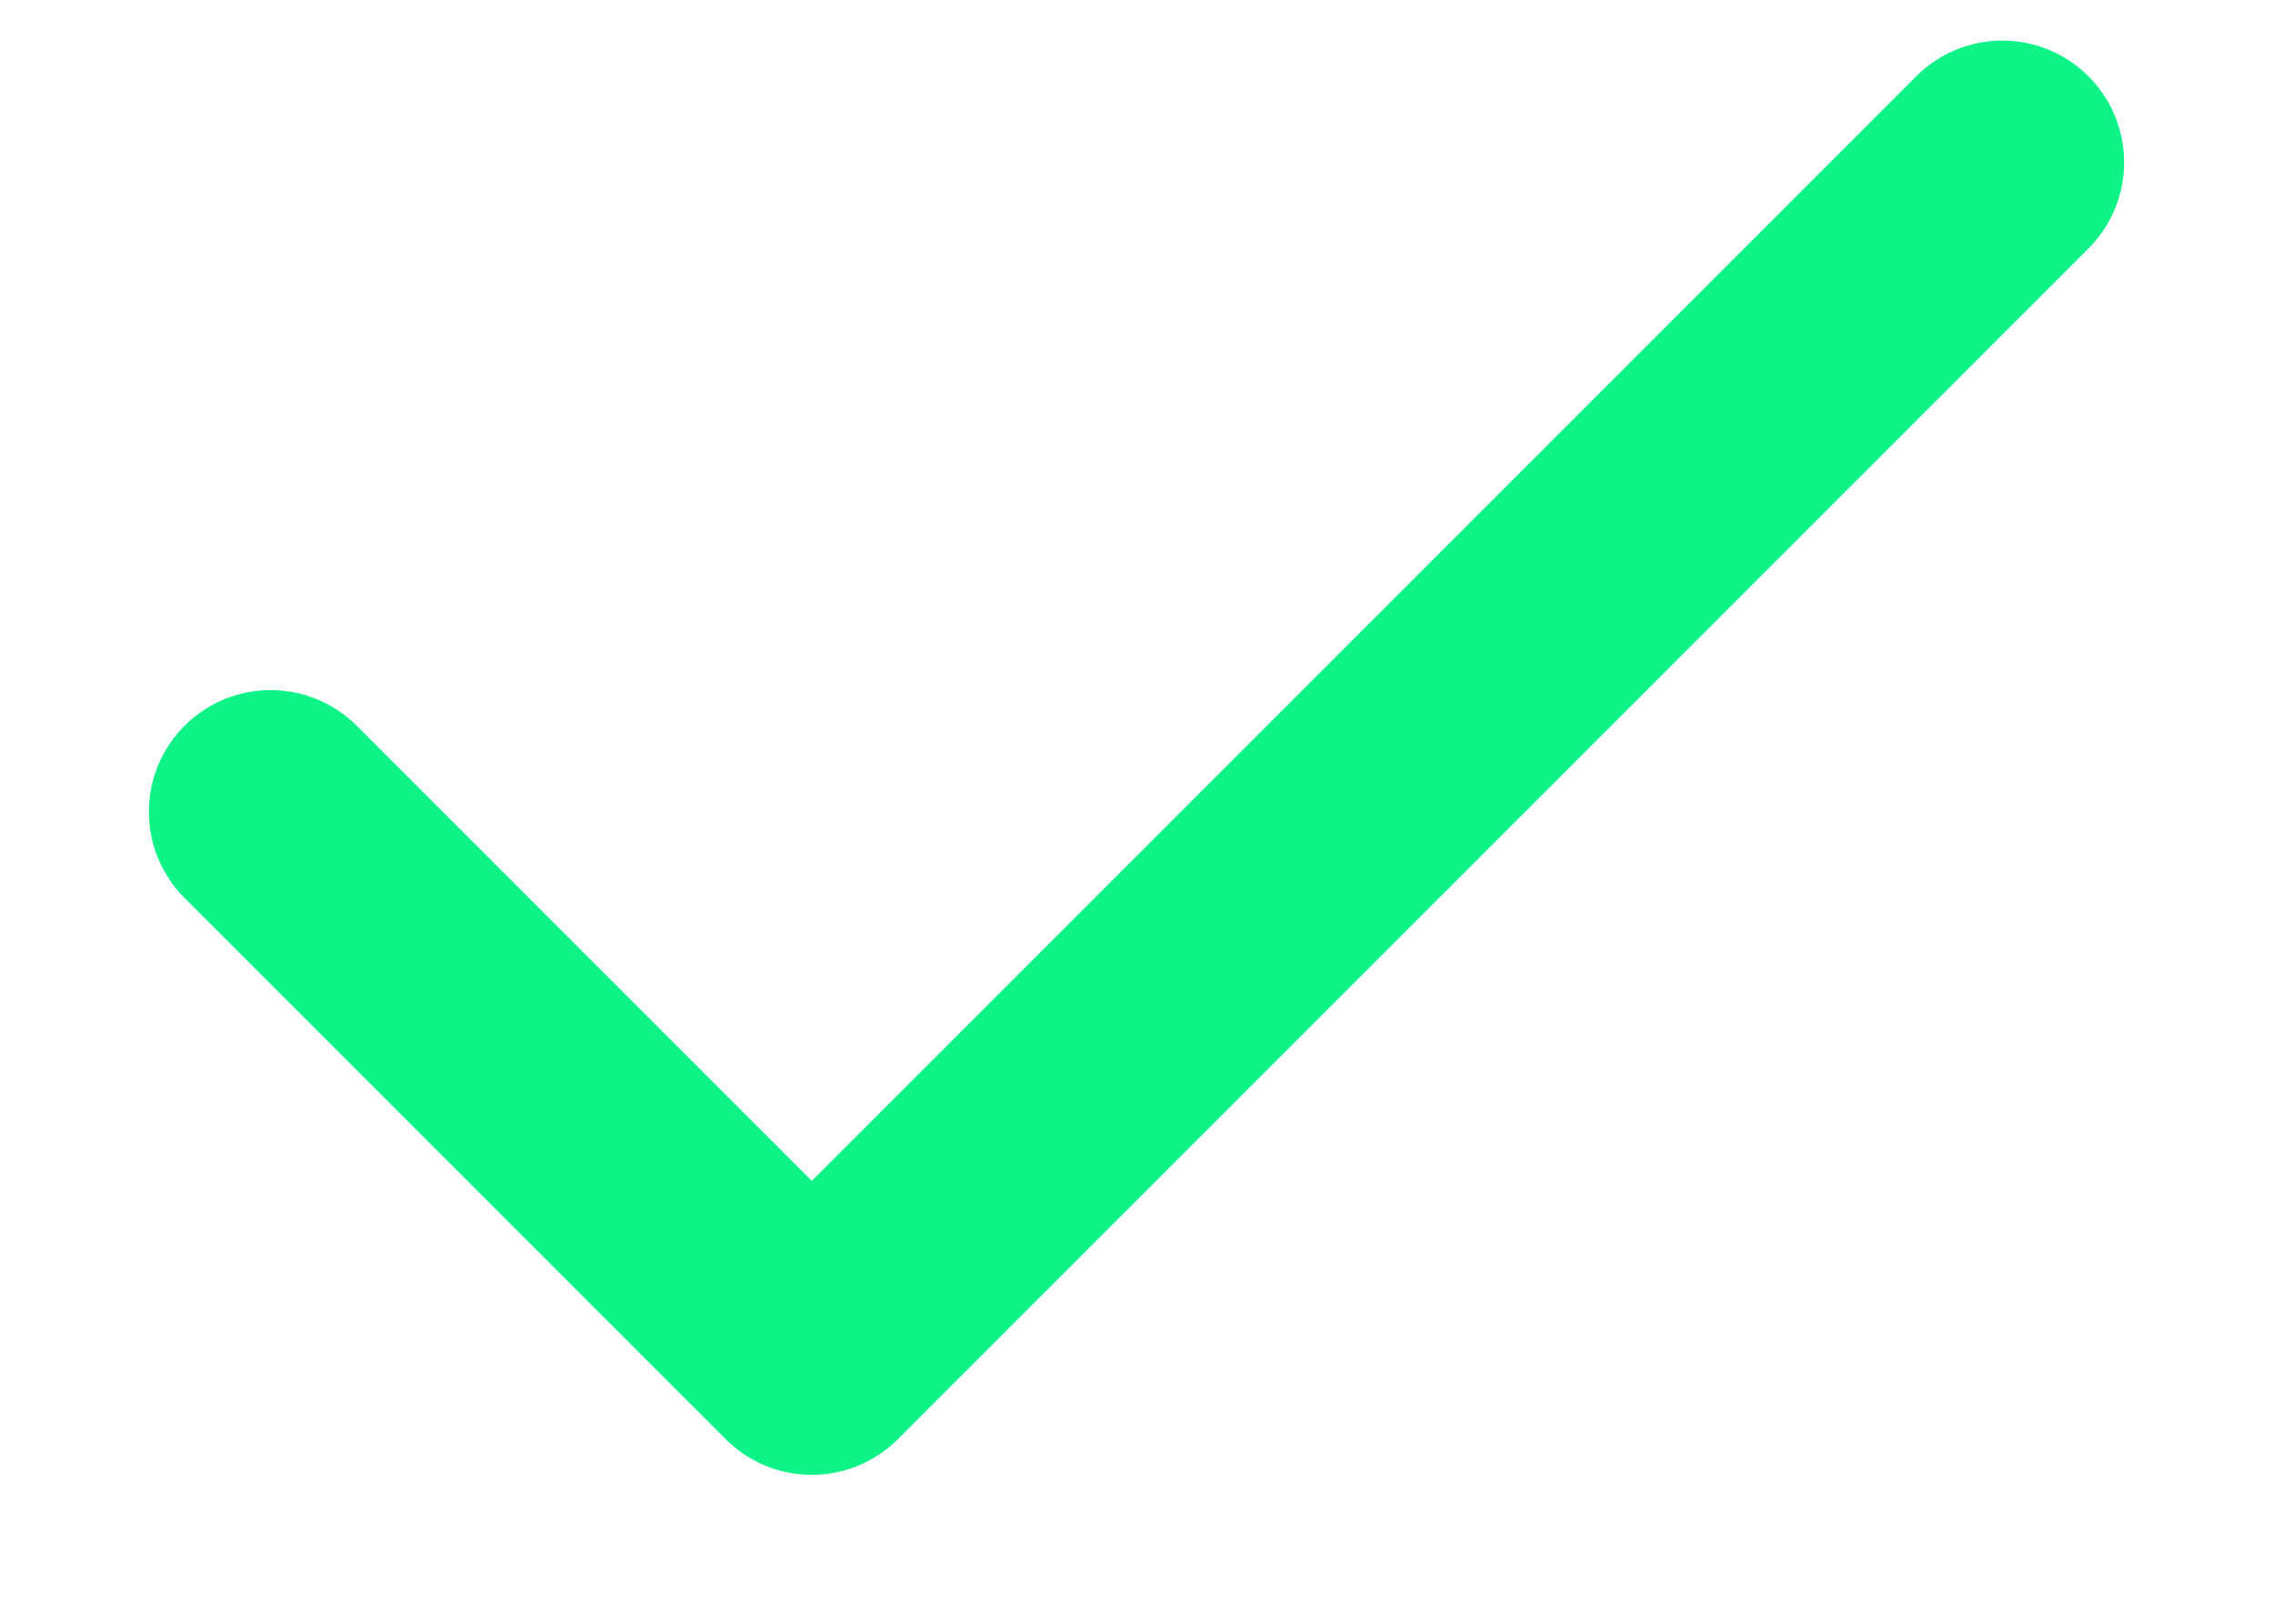
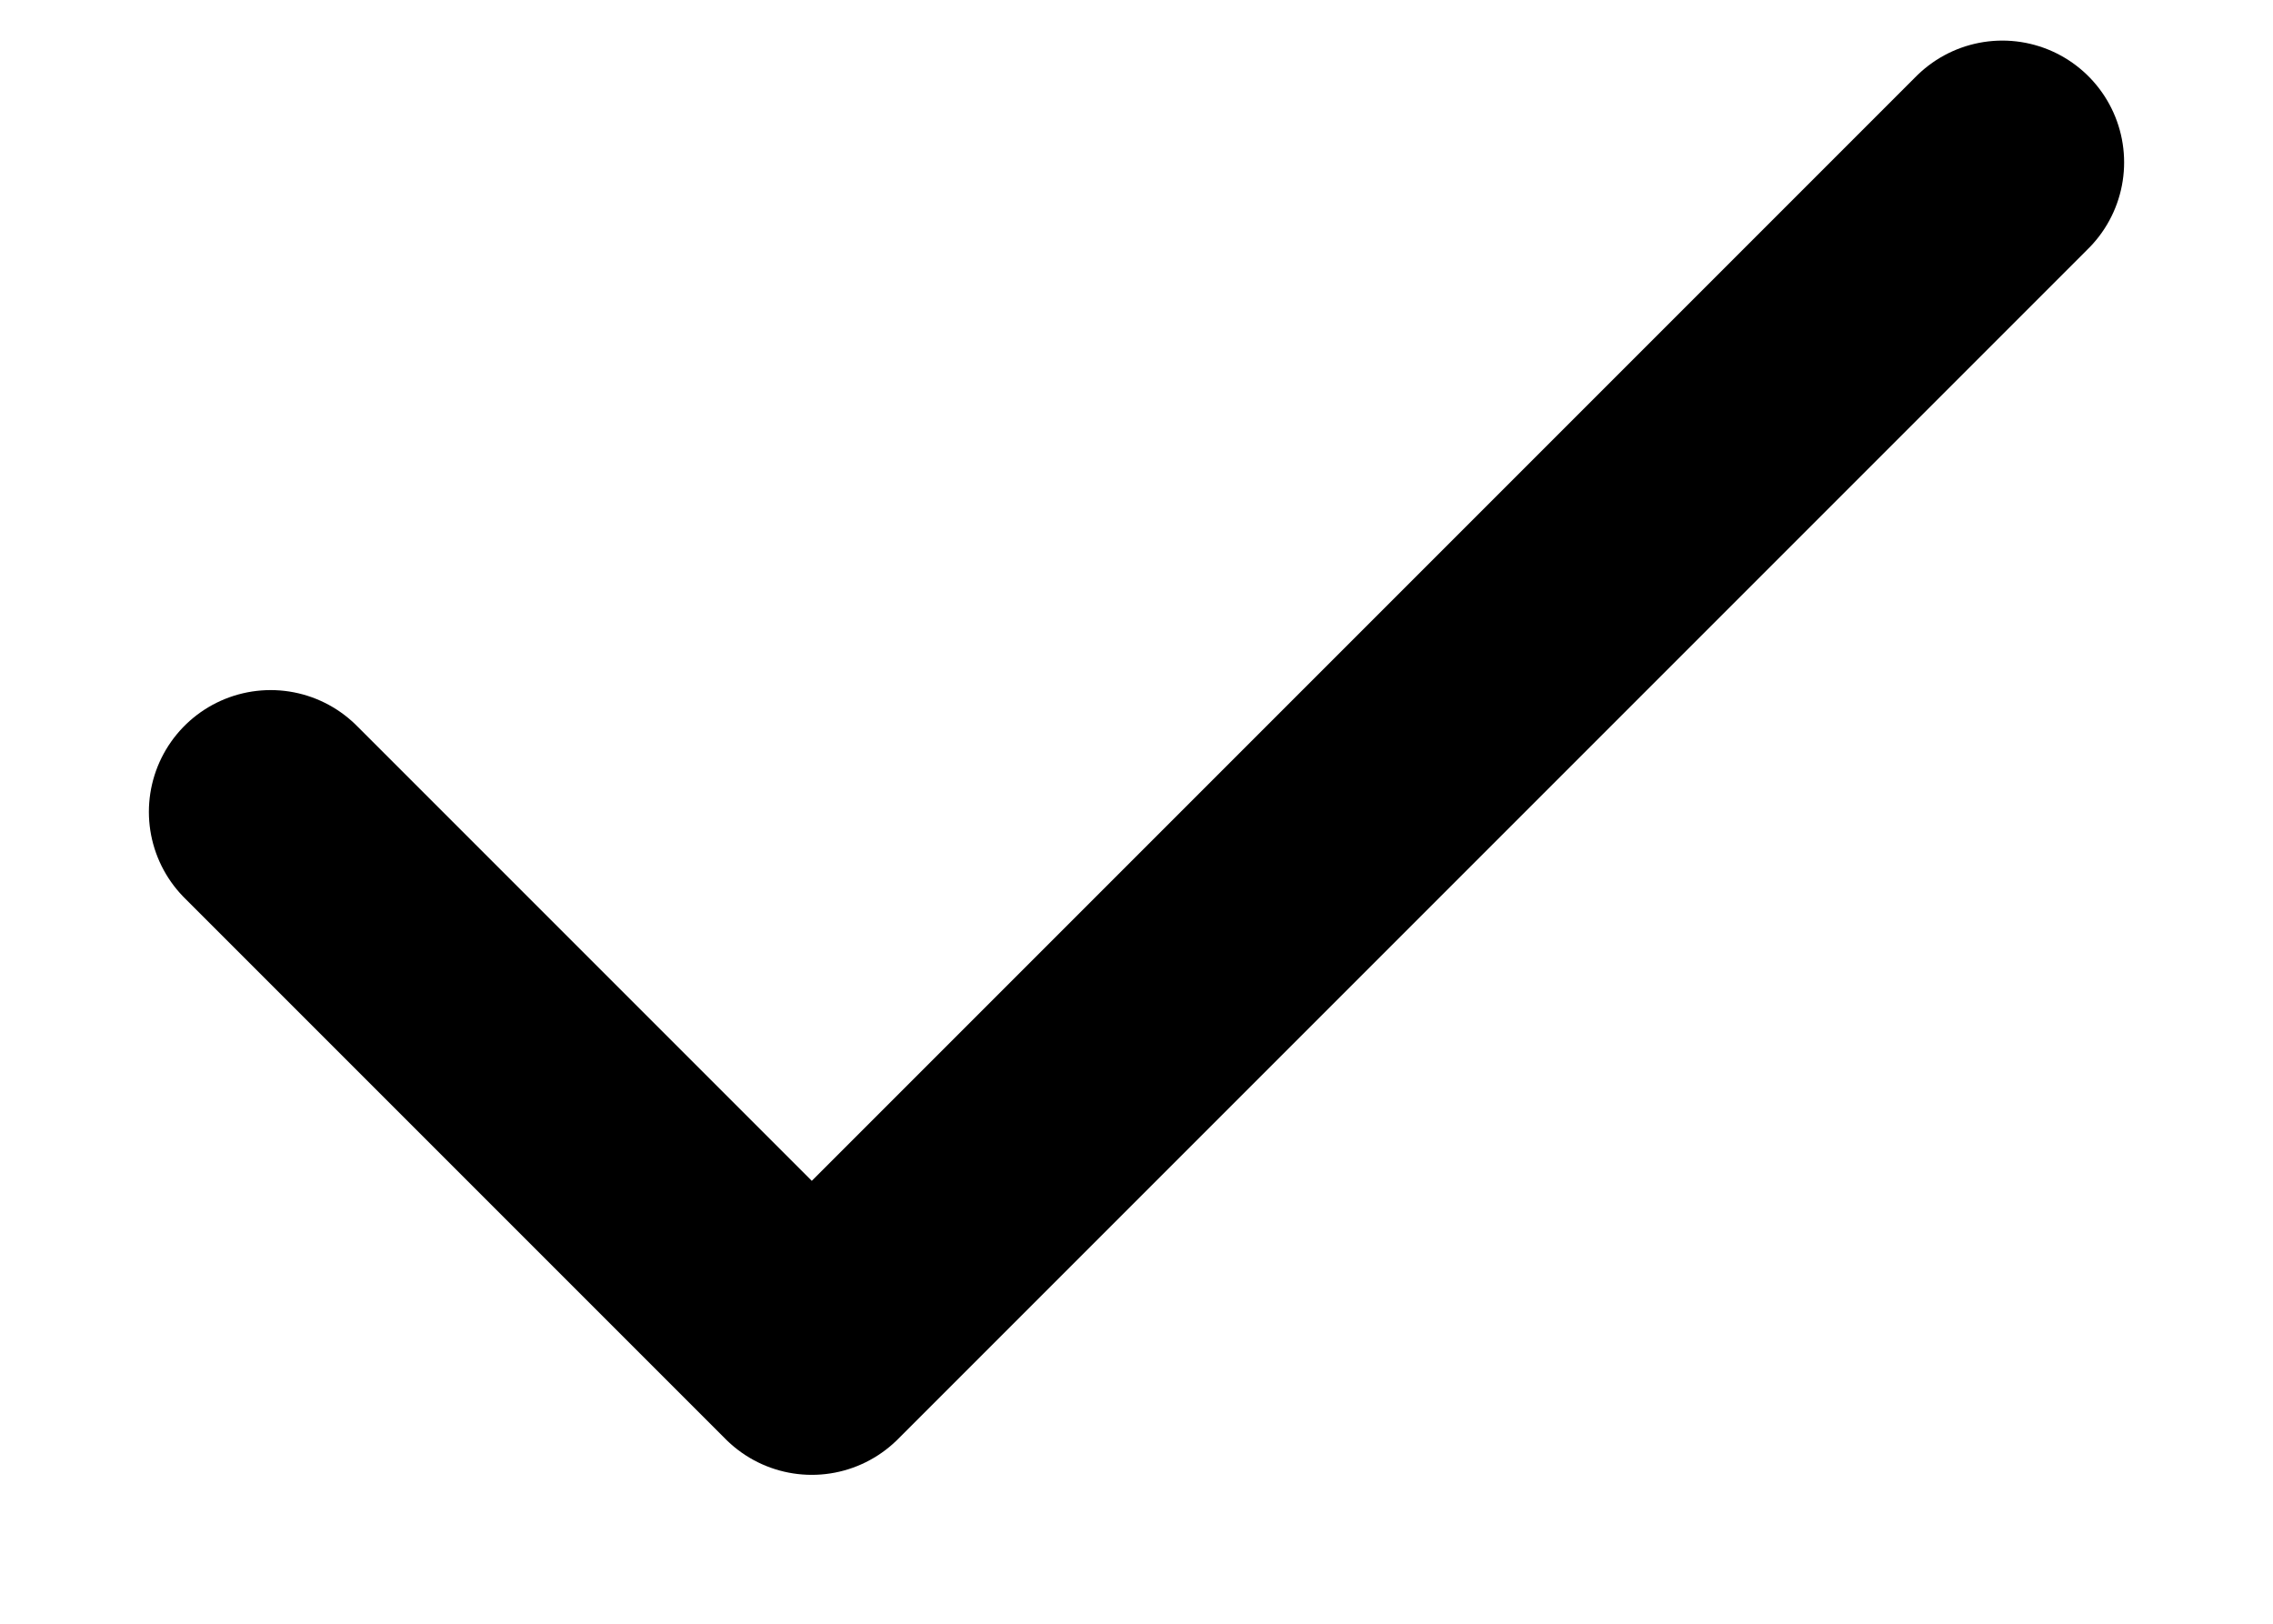
<svg xmlns="http://www.w3.org/2000/svg" width="14" height="10" viewBox="0 0 14 10" fill="none">
-   <path d="M12.333 1L5 8.333L1.667 5" stroke="#0EF387" stroke-width="1.5" stroke-linecap="round" stroke-linejoin="round" />
+   <path d="M12.333 1L5 8.333L1.667 5" stroke="currentColor" stroke-width="1.5" stroke-linecap="round" stroke-linejoin="round" />
</svg>
